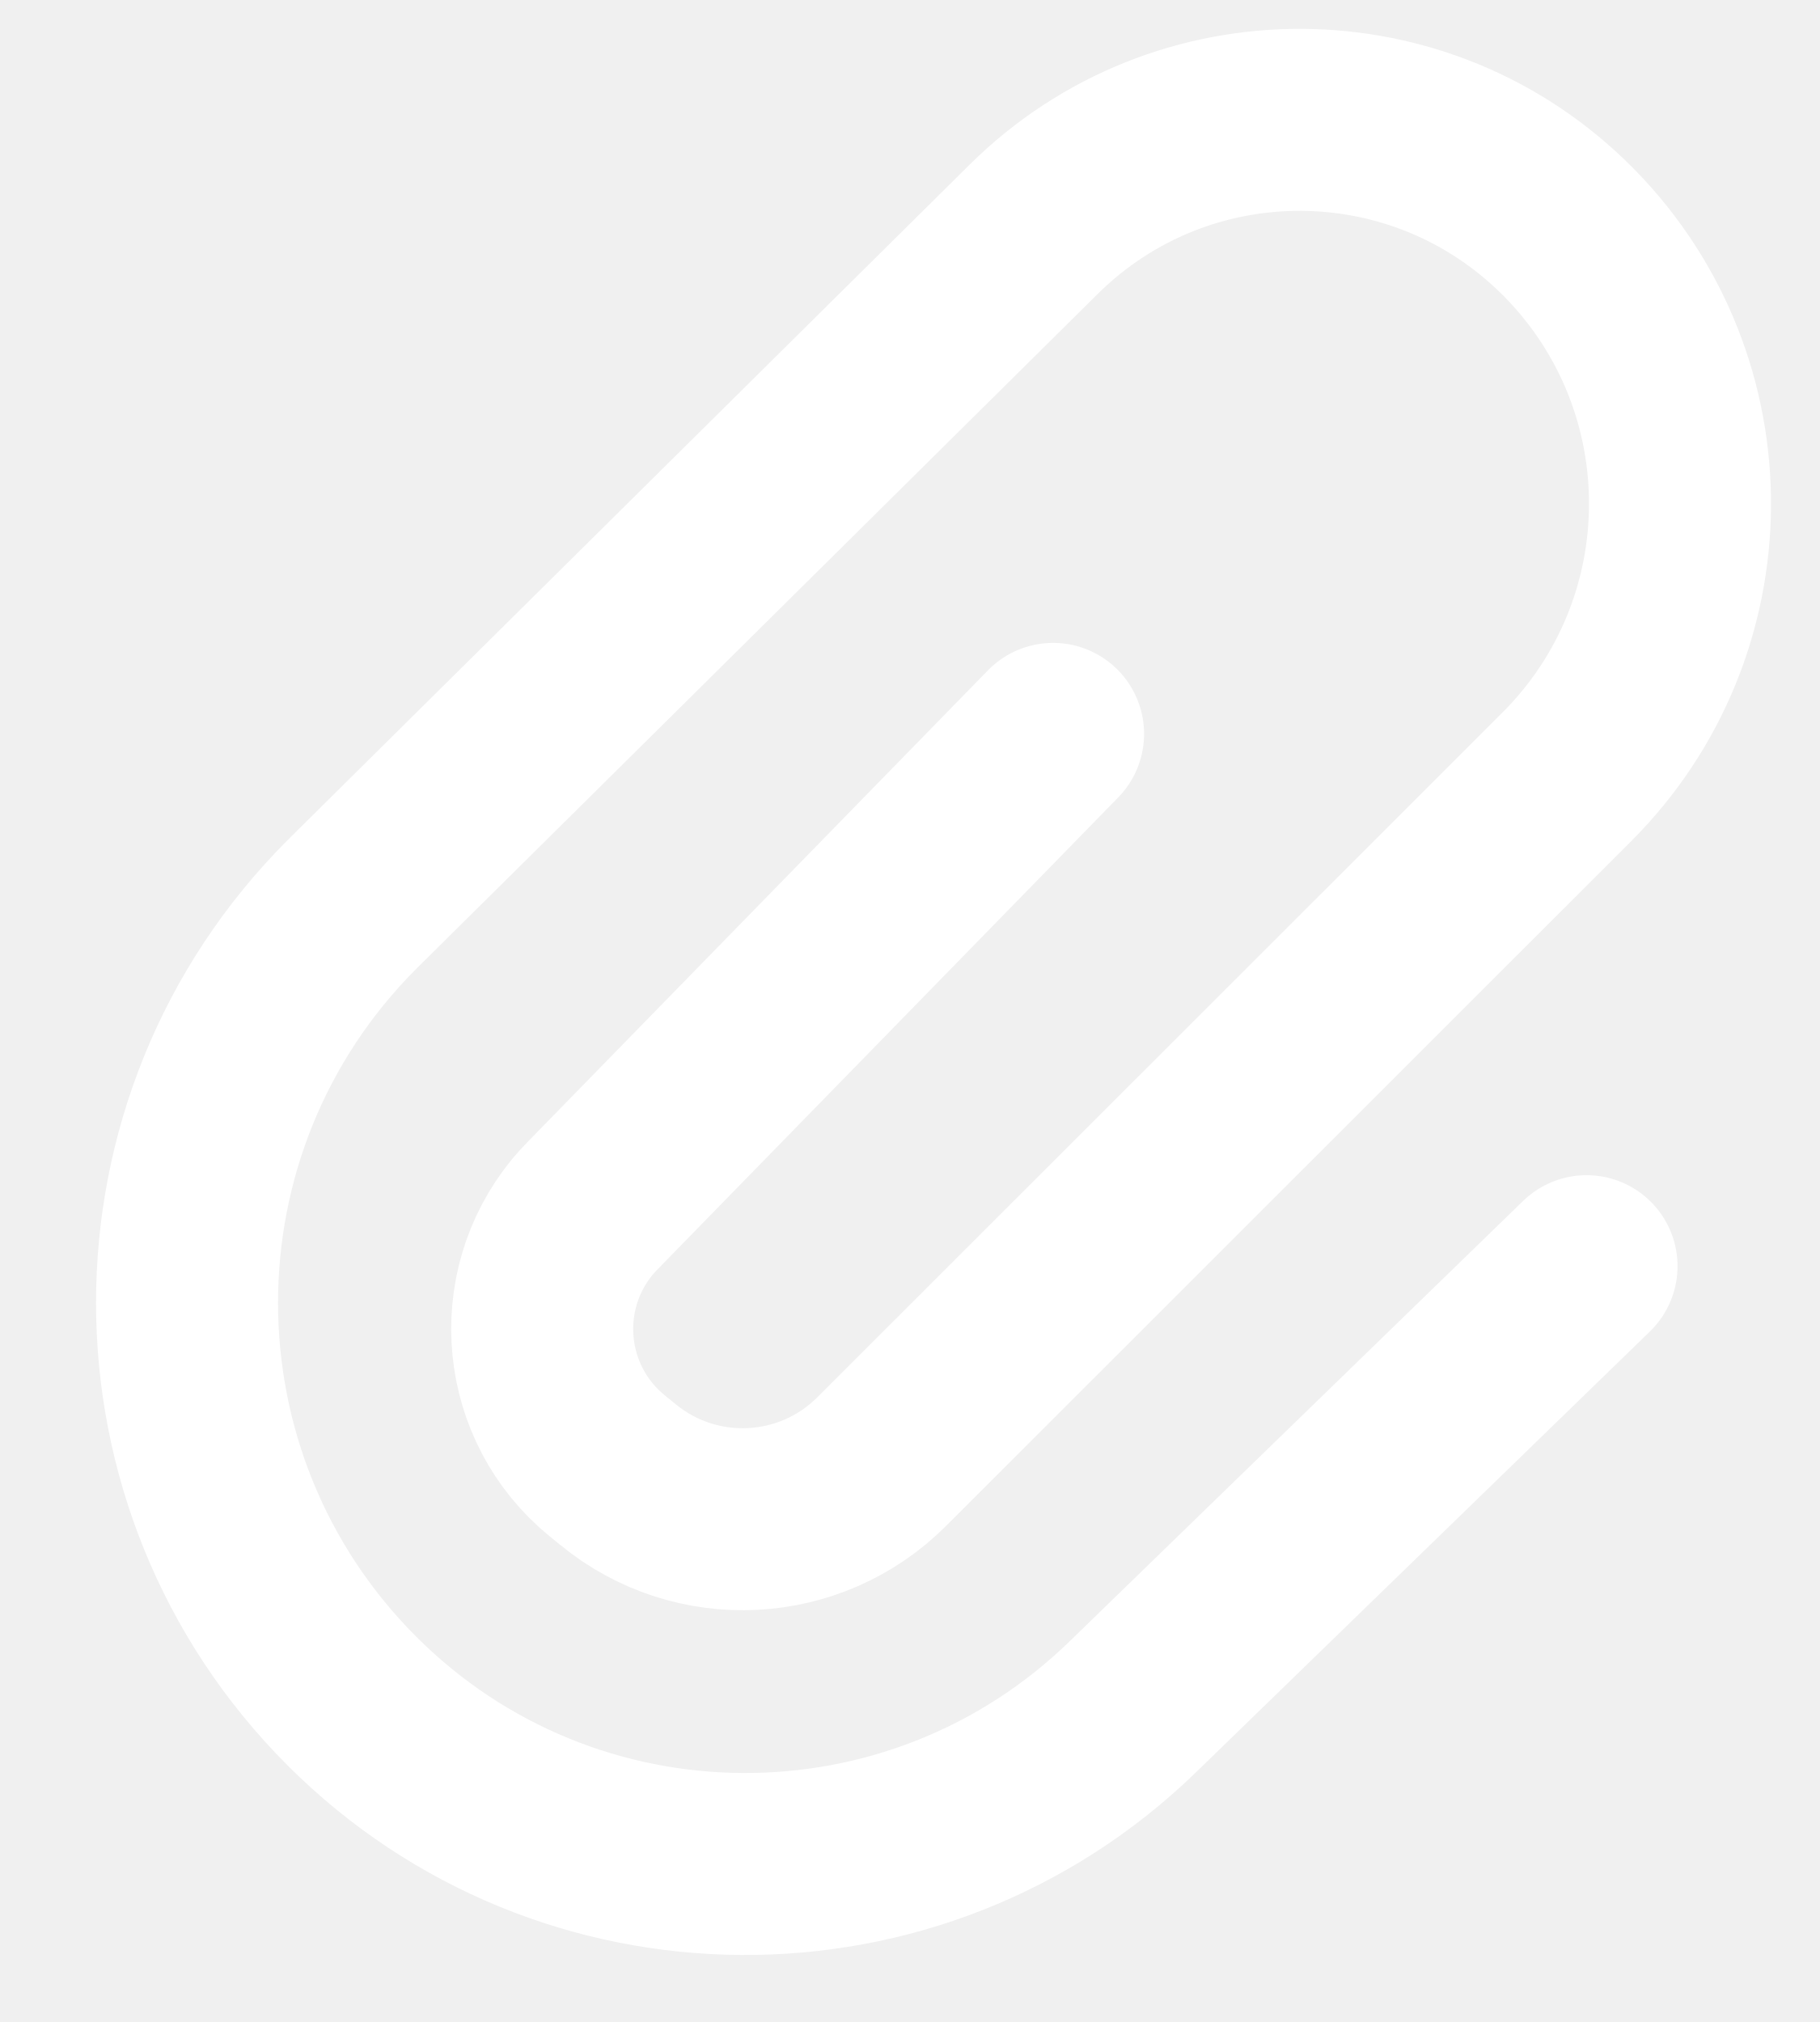
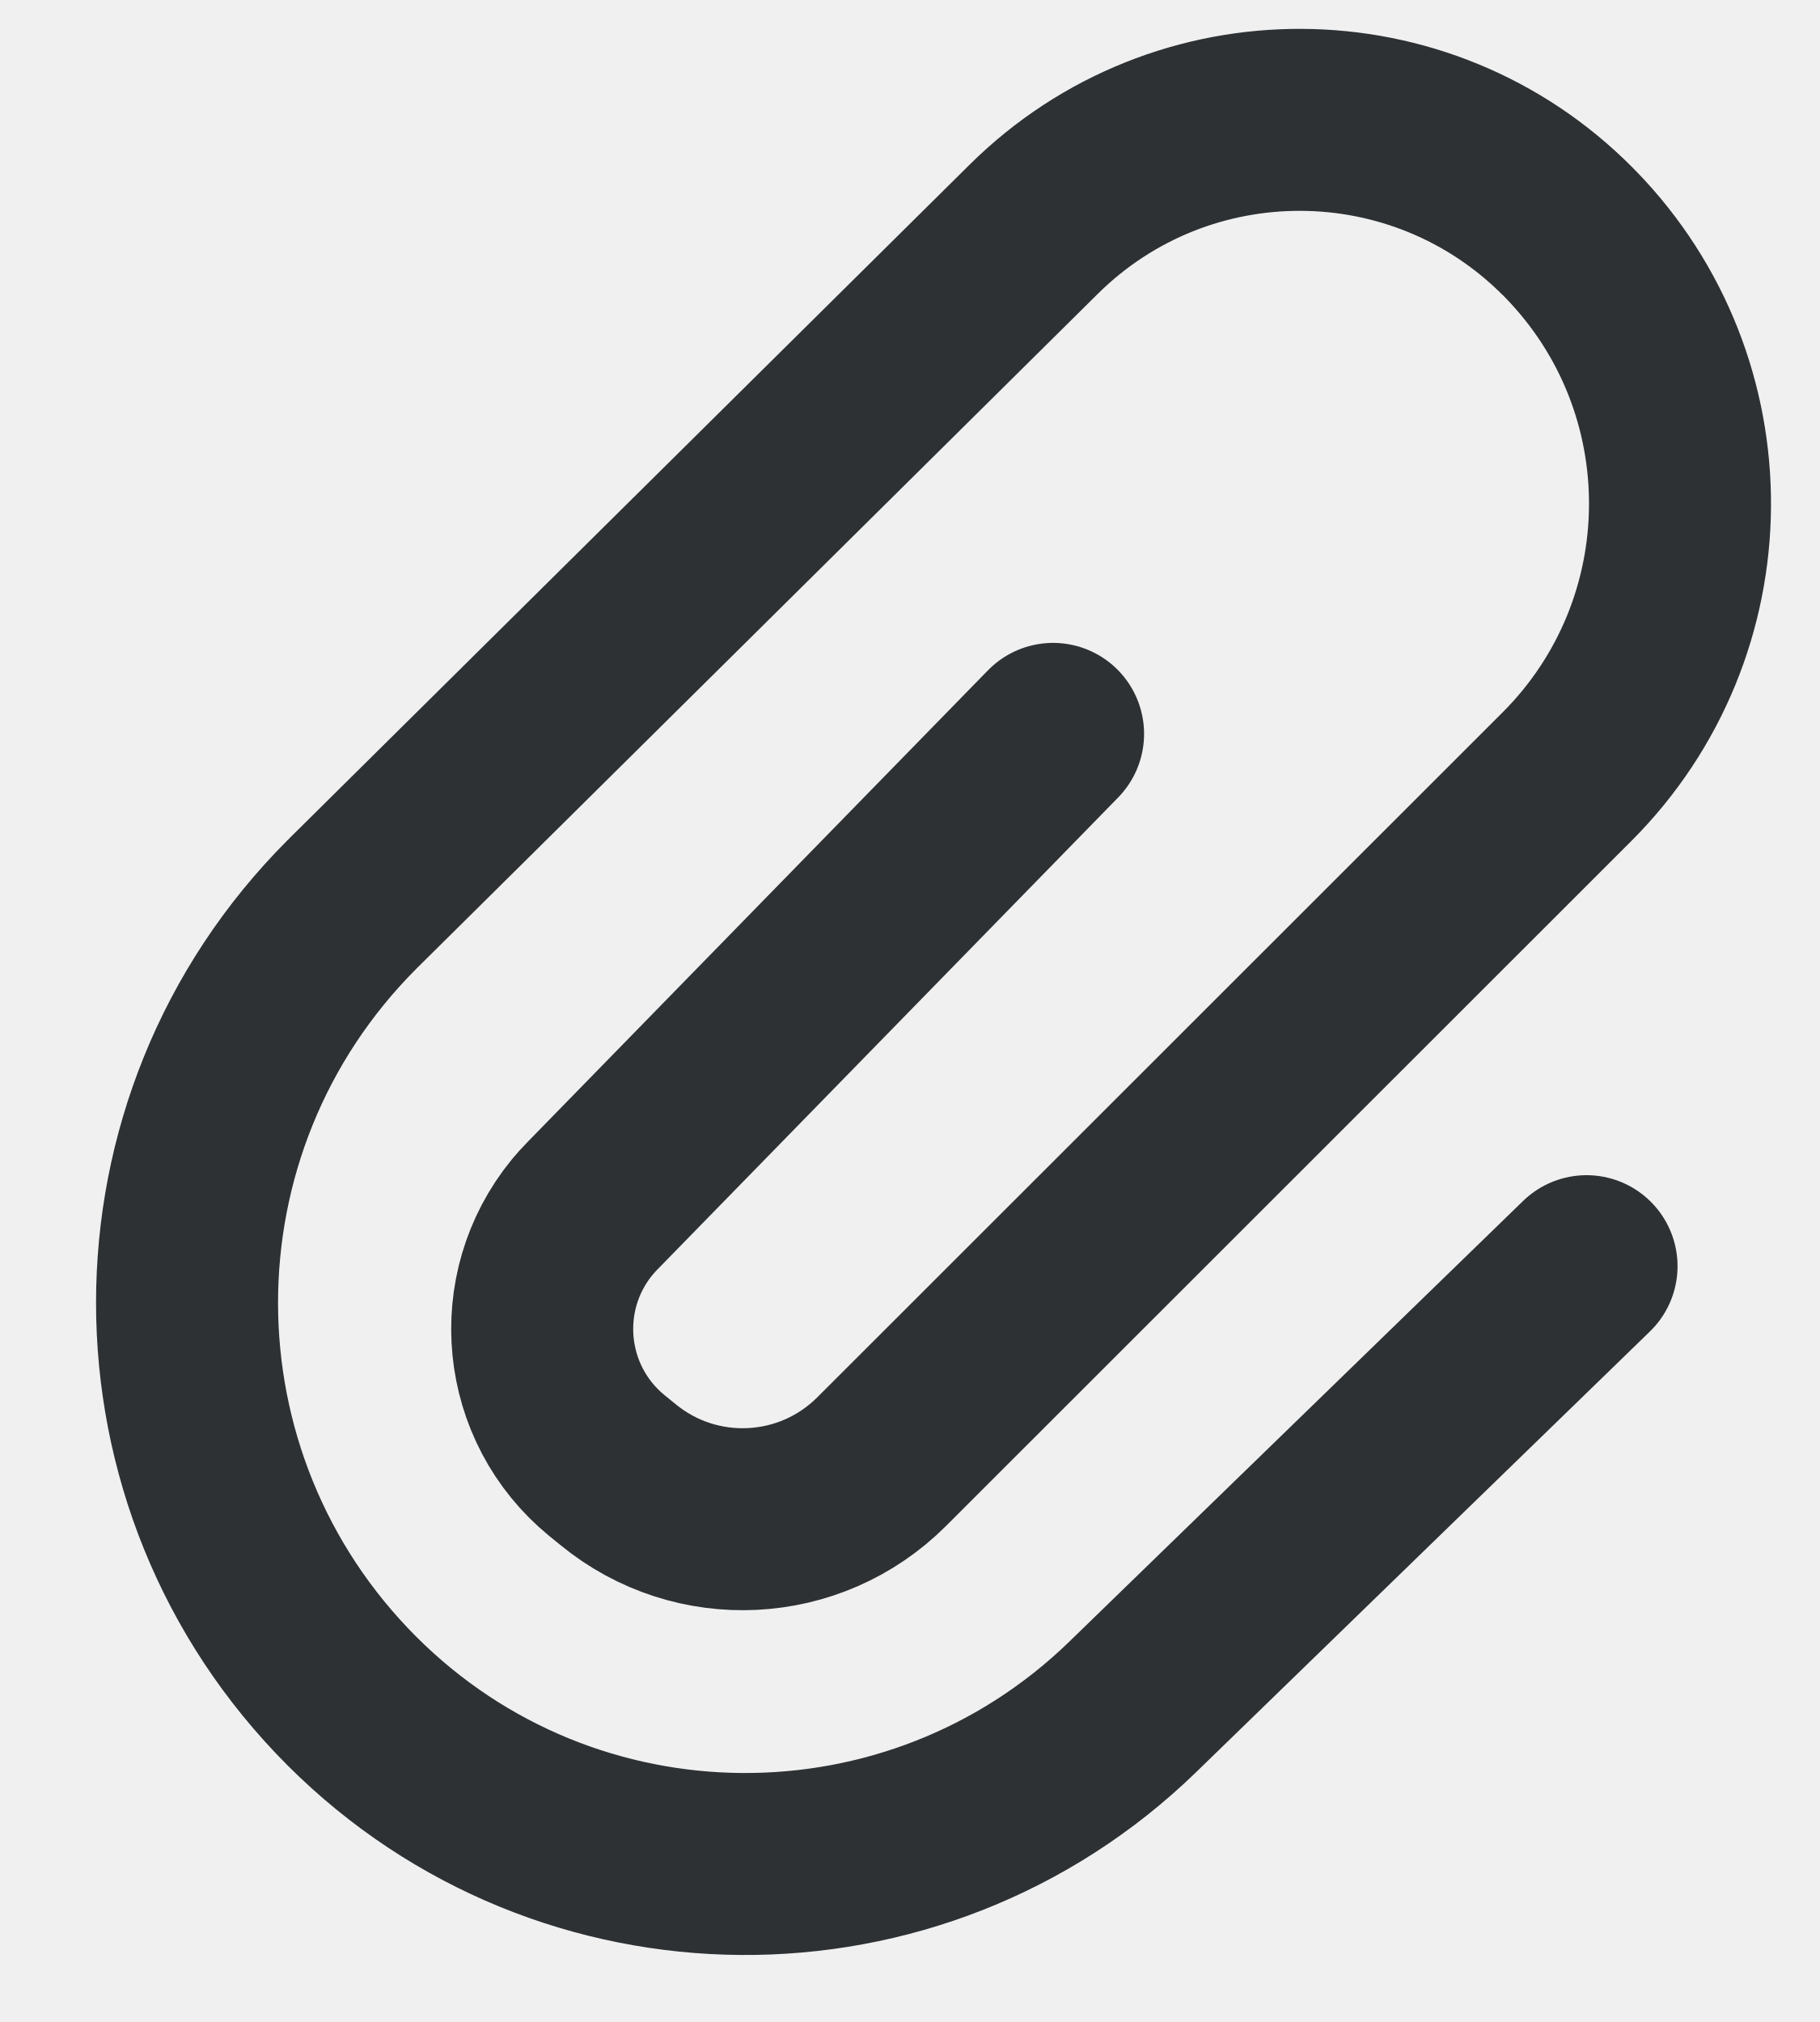
<svg xmlns="http://www.w3.org/2000/svg" width="18" height="20" viewBox="0 0 18 20" fill="none">
-   <path d="M15.691 12.524L11.204 16.882C9.047 18.977 5.608 18.952 3.482 16.827C1.306 14.651 1.306 11.123 3.481 8.946C3.488 8.94 3.494 8.934 3.5 8.927L10.223 2.268C11.689 0.815 14.056 0.826 15.509 2.293C15.517 2.301 15.525 2.308 15.532 2.316C16.991 3.814 16.974 6.206 15.496 7.684L8.72 14.457C8.013 15.164 6.887 15.22 6.114 14.587L6.002 14.496C5.256 13.885 5.147 12.786 5.757 12.04C5.79 12.001 5.823 11.963 5.859 11.927L10.415 7.259" stroke="white" stroke-width="1.8" stroke-linecap="round" stroke-linejoin="round" />
+   <path d="M15.691 12.524L11.204 16.882C9.047 18.977 5.608 18.952 3.482 16.827C1.306 14.651 1.306 11.123 3.481 8.946C3.488 8.94 3.494 8.934 3.5 8.927L10.223 2.268C11.689 0.815 14.056 0.826 15.509 2.293C15.517 2.301 15.525 2.308 15.532 2.316C16.991 3.814 16.974 6.206 15.496 7.684L8.72 14.457C8.013 15.164 6.887 15.22 6.114 14.587L6.002 14.496C5.256 13.885 5.147 12.786 5.757 12.04C5.79 12.001 5.823 11.963 5.859 11.927L10.415 7.259" stroke="#2D3134" stroke-width="1.8" stroke-linecap="round" stroke-linejoin="round" />
</svg>
